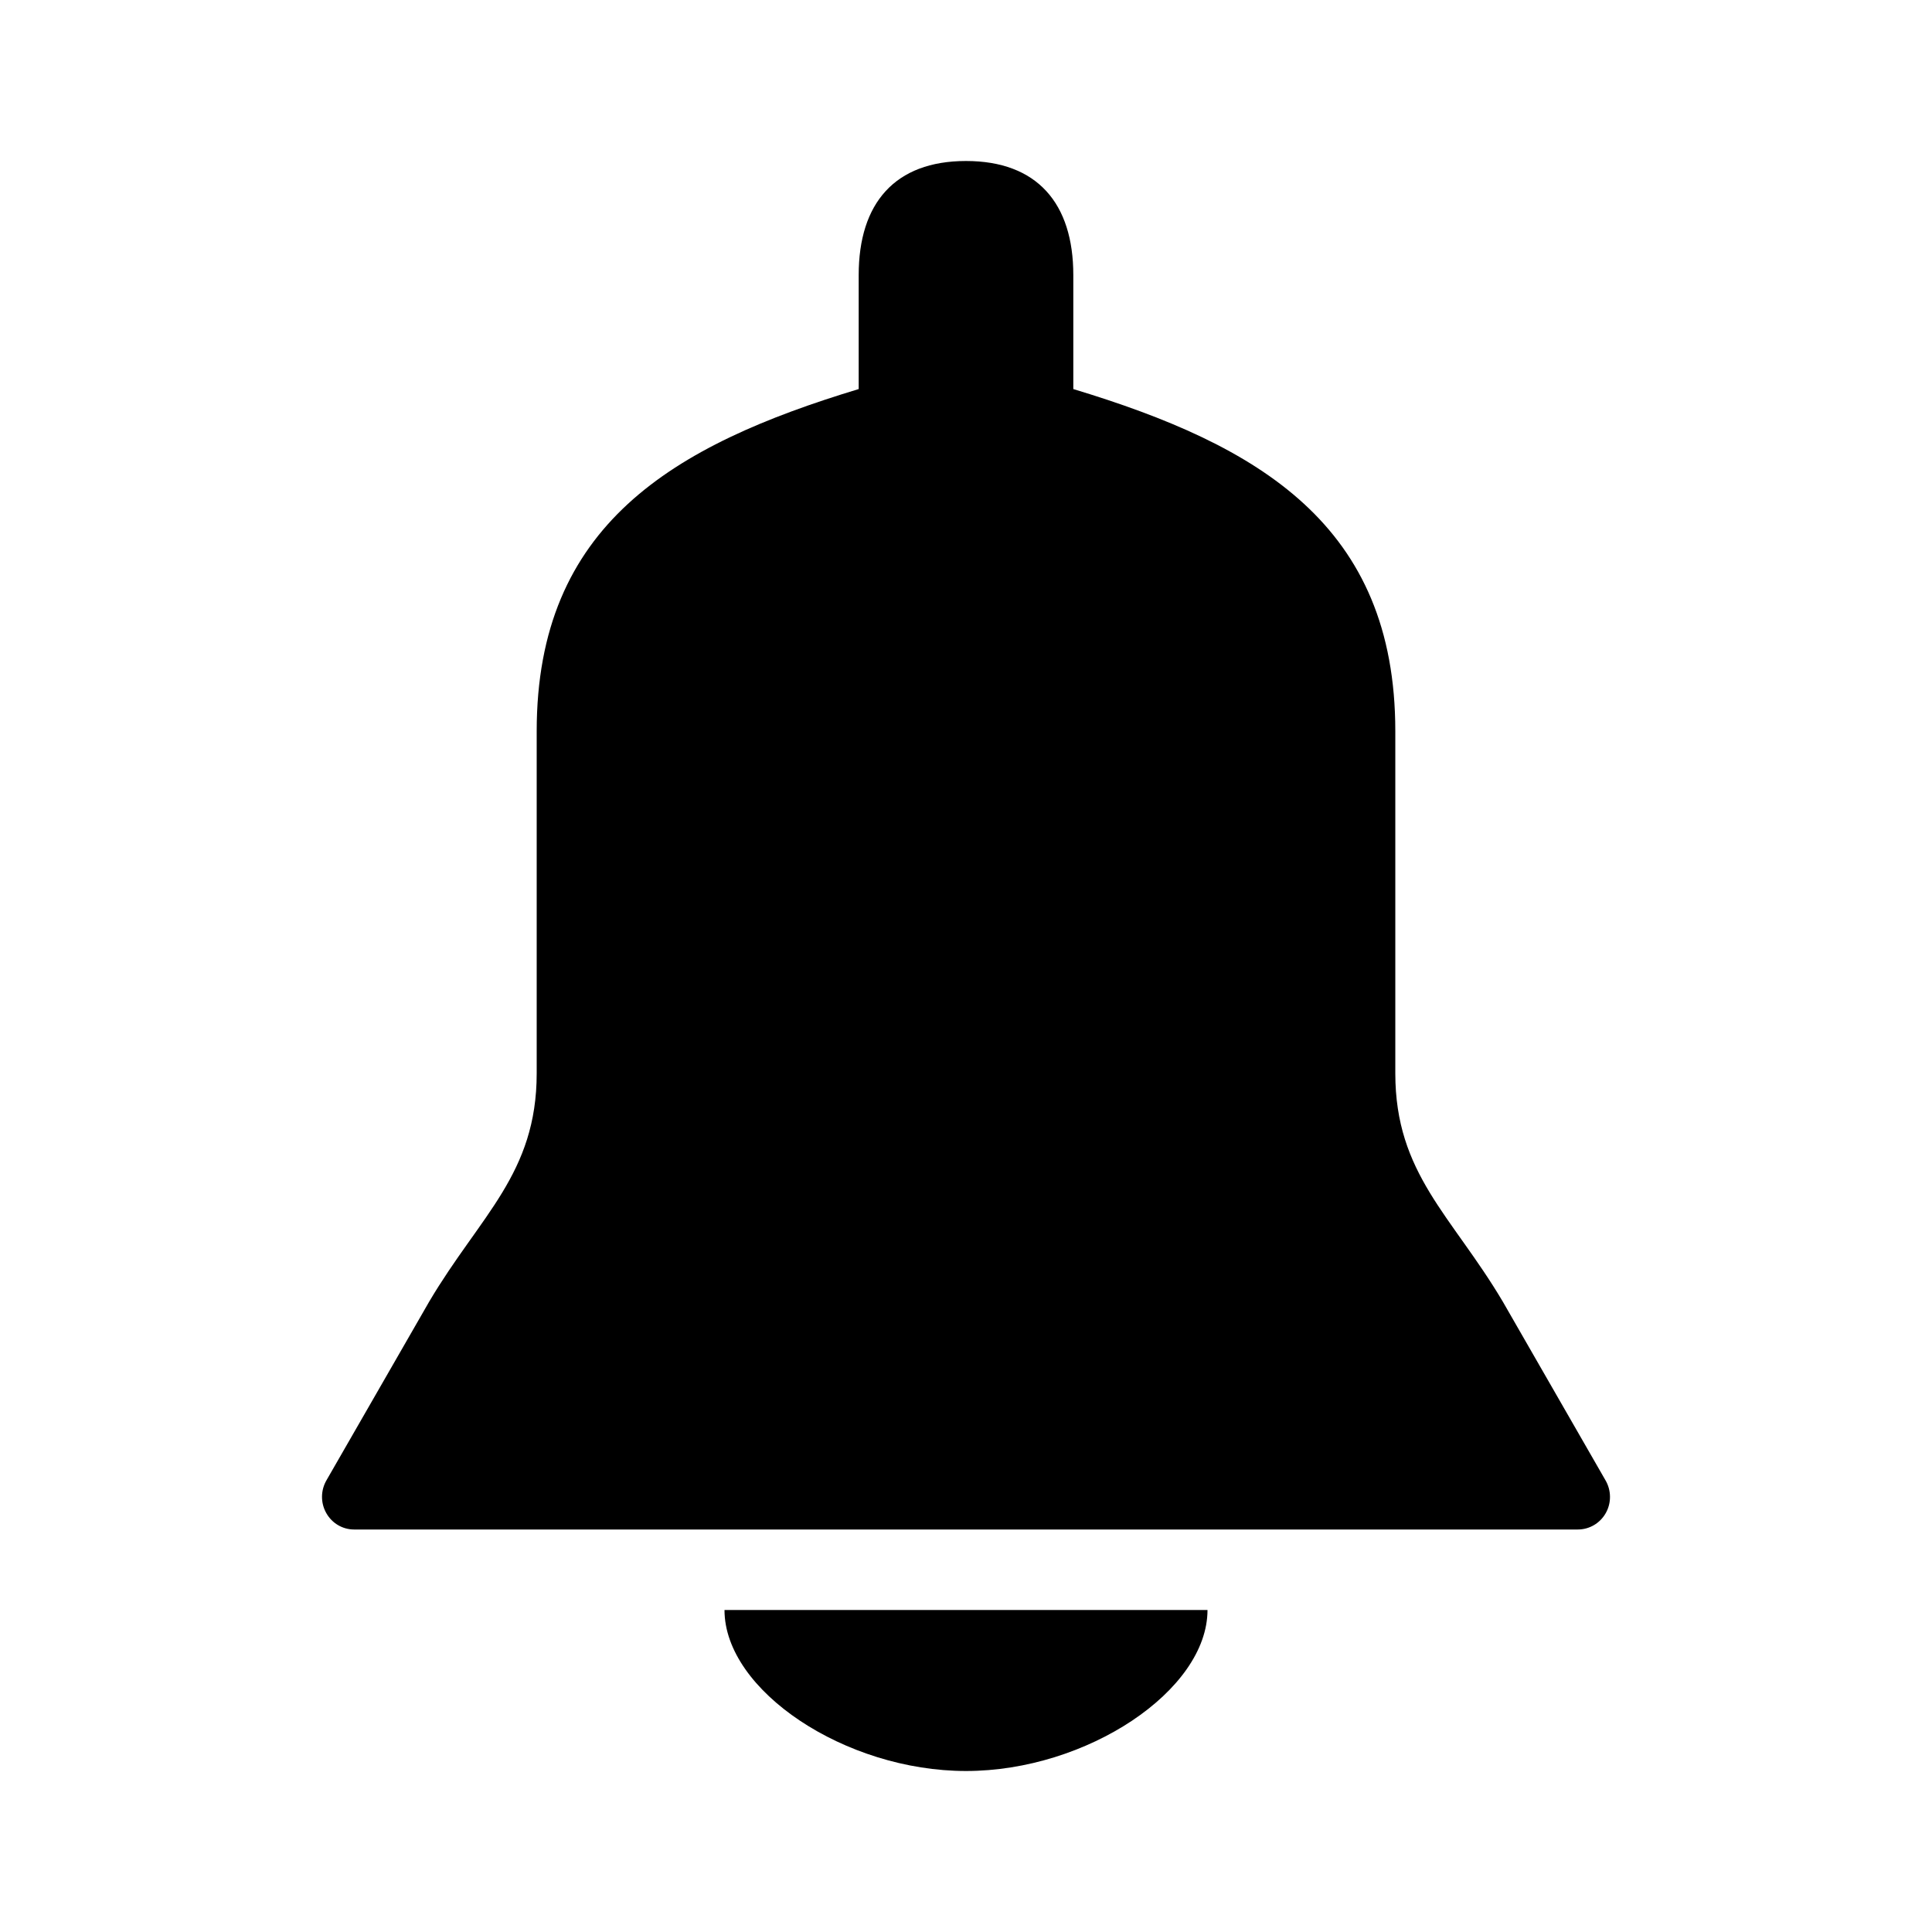
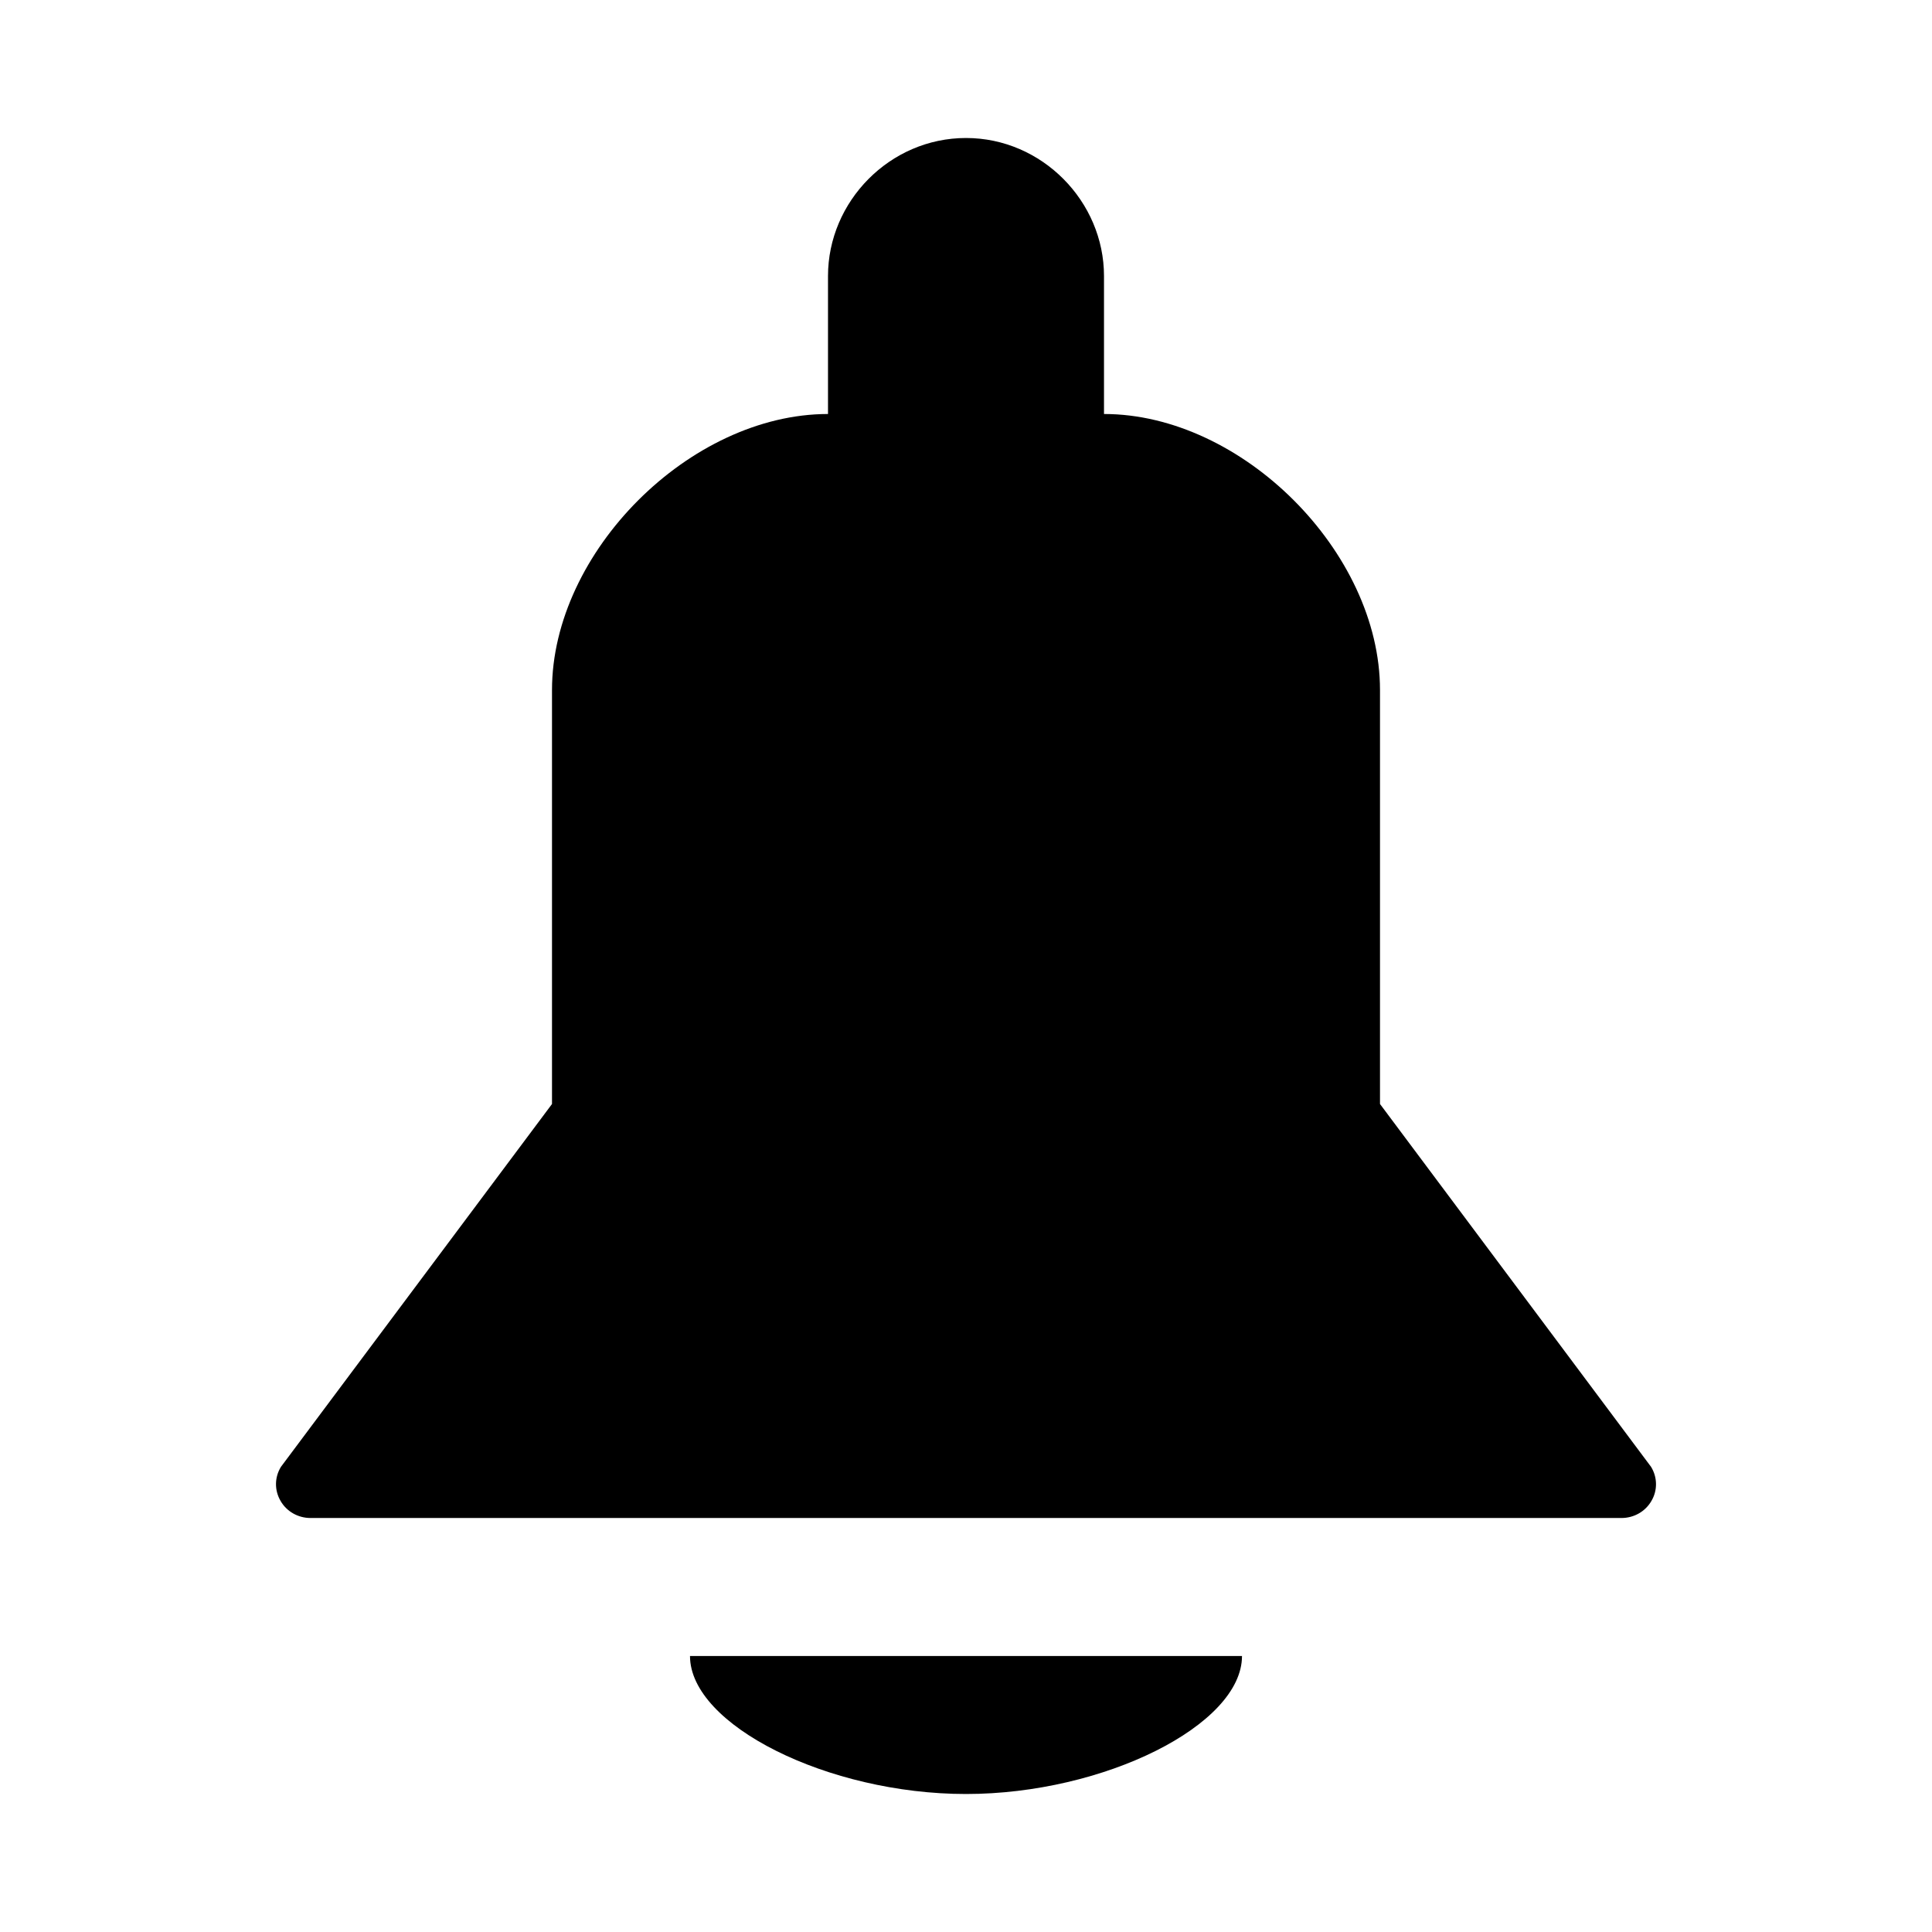
- <svg xmlns="http://www.w3.org/2000/svg" fill="none" viewBox="0 0 24 24">
-   <path fill="currentColor" d="M19.943 18.387L18.667 16.167C18.032 15.097 17.333 14.58 17.333 13.333V9.083C17.333 6.521 15.644 5.532 13.333 4.833V3.417C13.333 2.524 12.882 2 12 2 11.117 2 10.667 2.524 10.667 3.417V4.833C8.356 5.532 6.667 6.521 6.667 9.083V13.333C6.667 14.58 5.967 15.097 5.333 16.167L4.057 18.386C3.983 18.512 3.981 18.667 4.052 18.794 4.123 18.922 4.255 19 4.399 19H19.6C19.744 19 19.877 18.922 19.948 18.795 20.019 18.669 20.017 18.512 19.943 18.387zM9 20C9 21 10.499 22 12 22 13.5 22 15 21 15 20H9z" />
+ <svg xmlns="http://www.w3.org/2000/svg" viewBox="0 0 14 14" fill="none" class="ods-icon">
+   <path d="M10 5V8L11.964 10.629C12.011 10.705 12.012 10.8 11.967 10.876 11.923 10.953 11.84 11 11.75 11H2.25C2.16 11 2.077 10.953 2.033 10.876 1.988 10.799 1.989 10.705 2.036 10.629L4 8V5C4 4 5 3 6 3V2C6 1.46 6.448 1 7 1 7.551 1 8 1.46 8 2V3C9 3 10 4 10 5zM5 12C5 12.5 6 13 7 13 8 13 9 12.5 9 12H5z" fill="currentColor" />
</svg>
